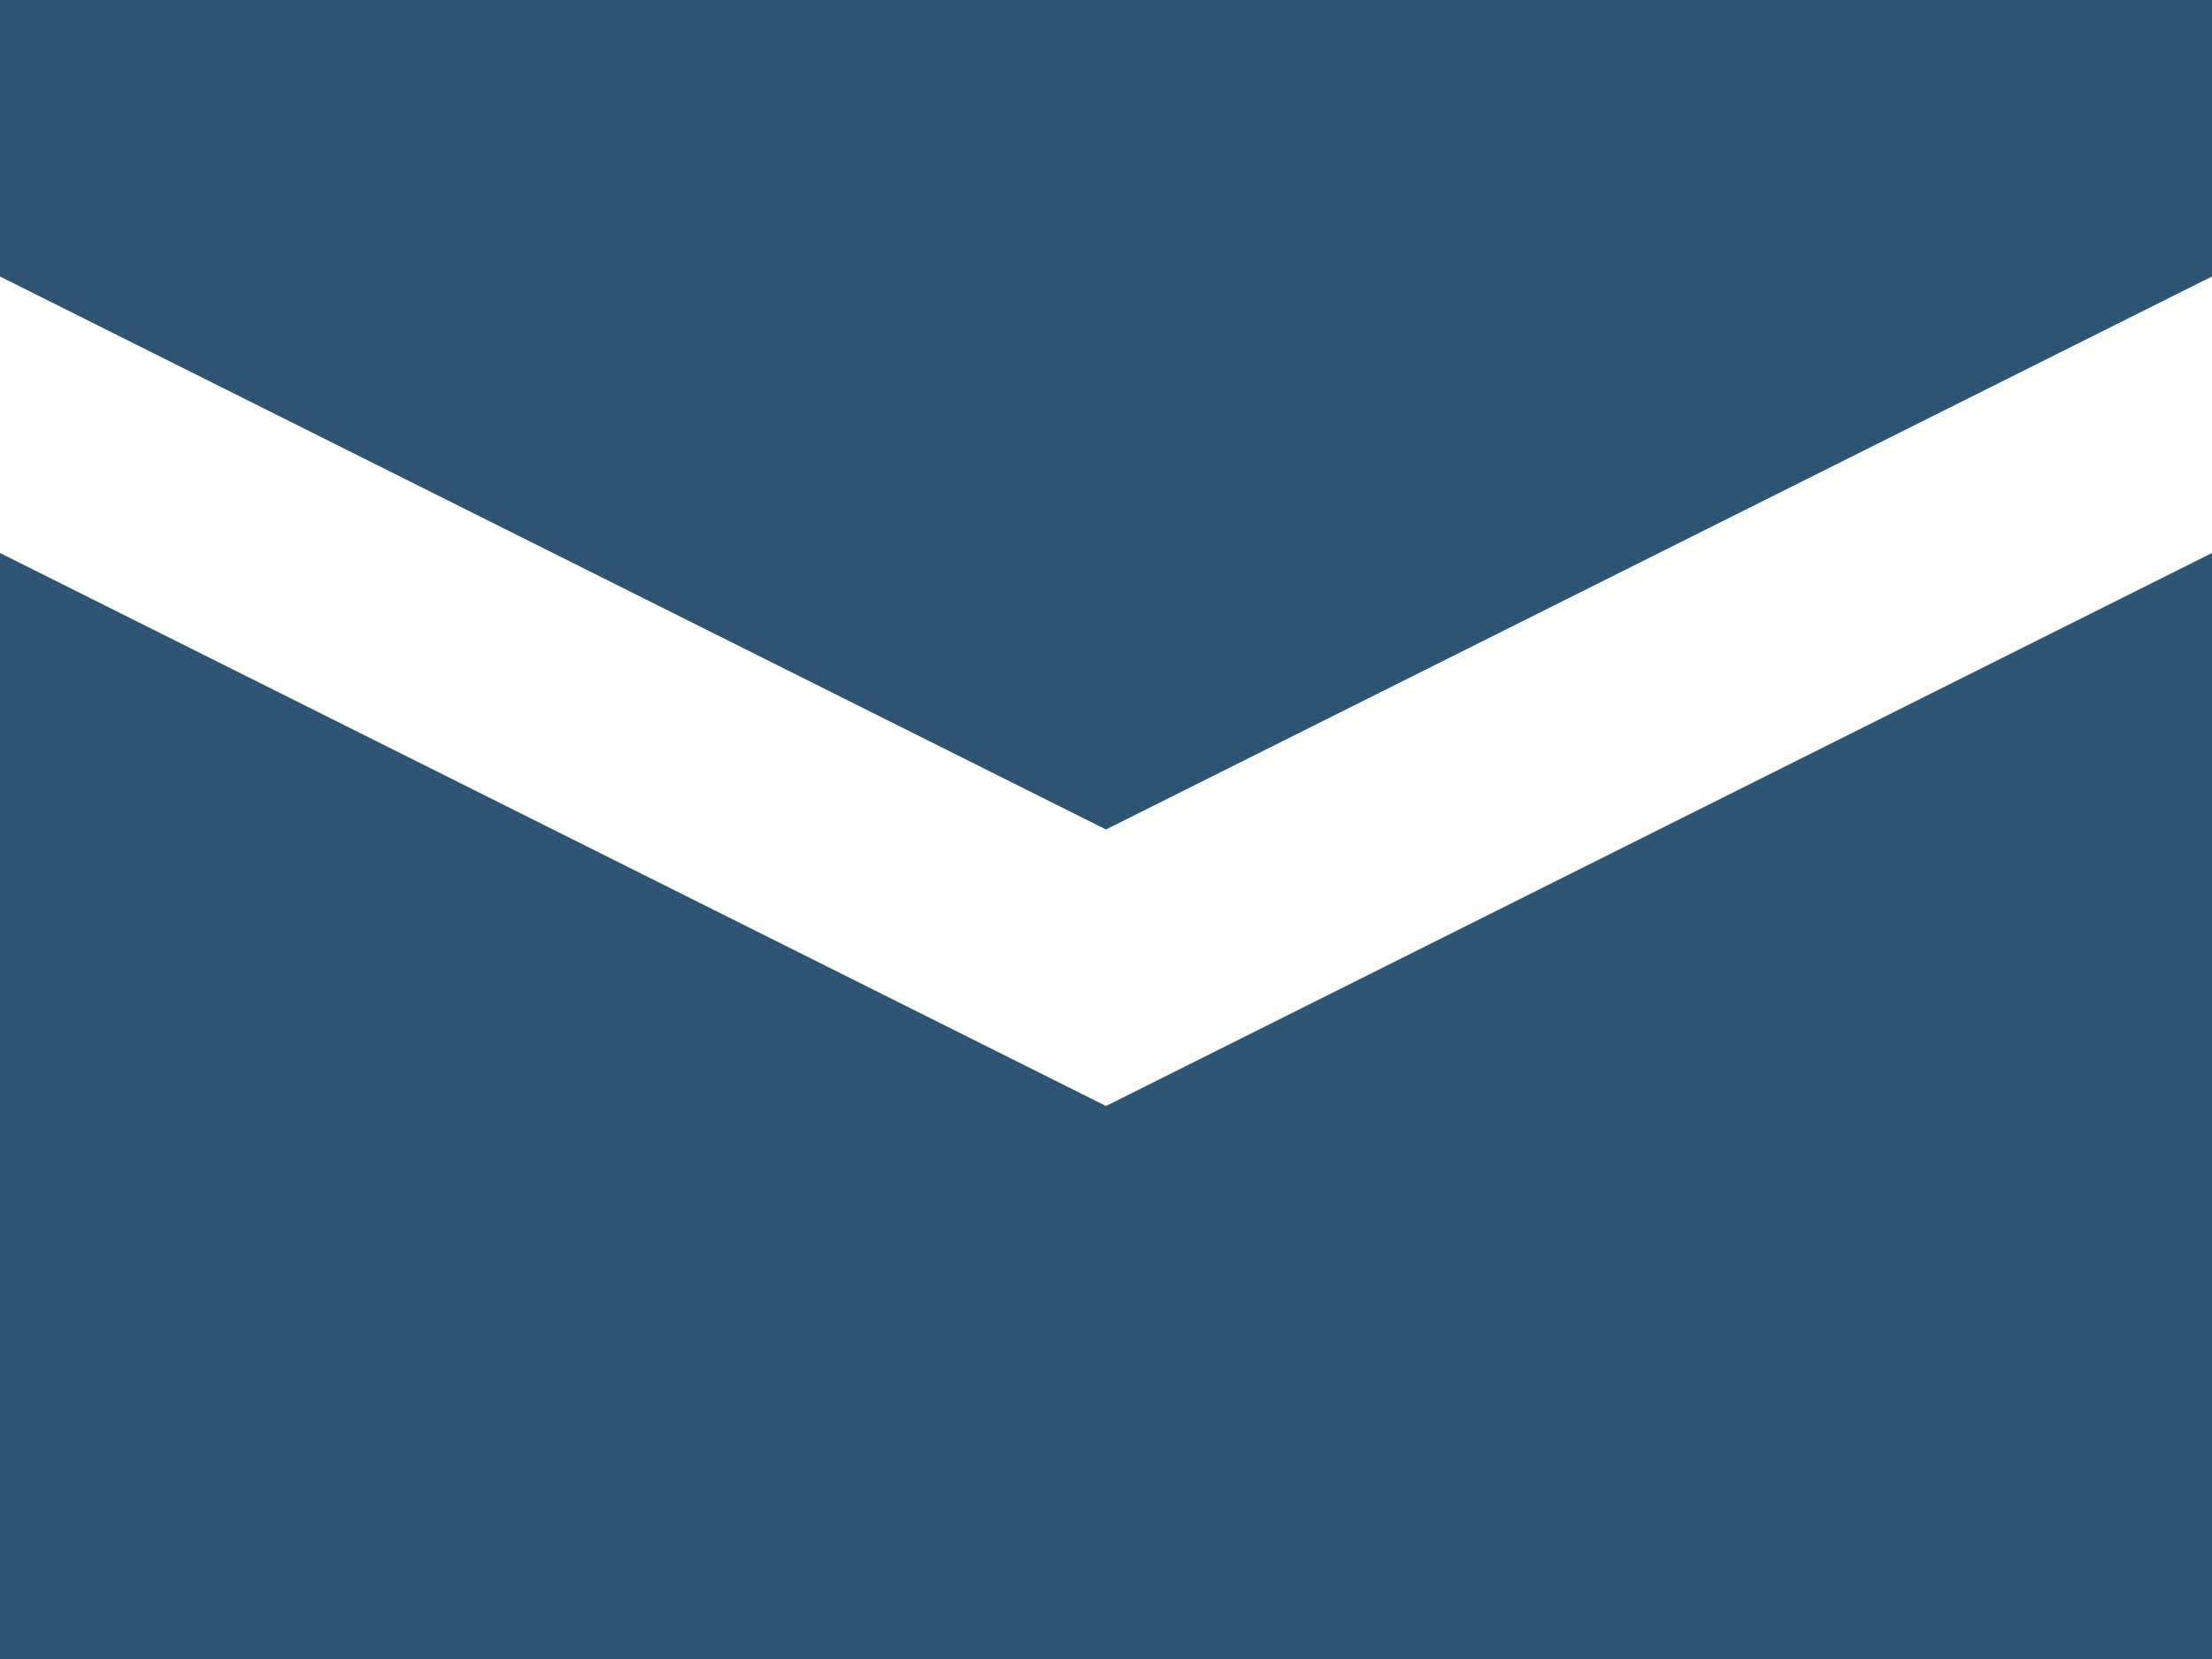
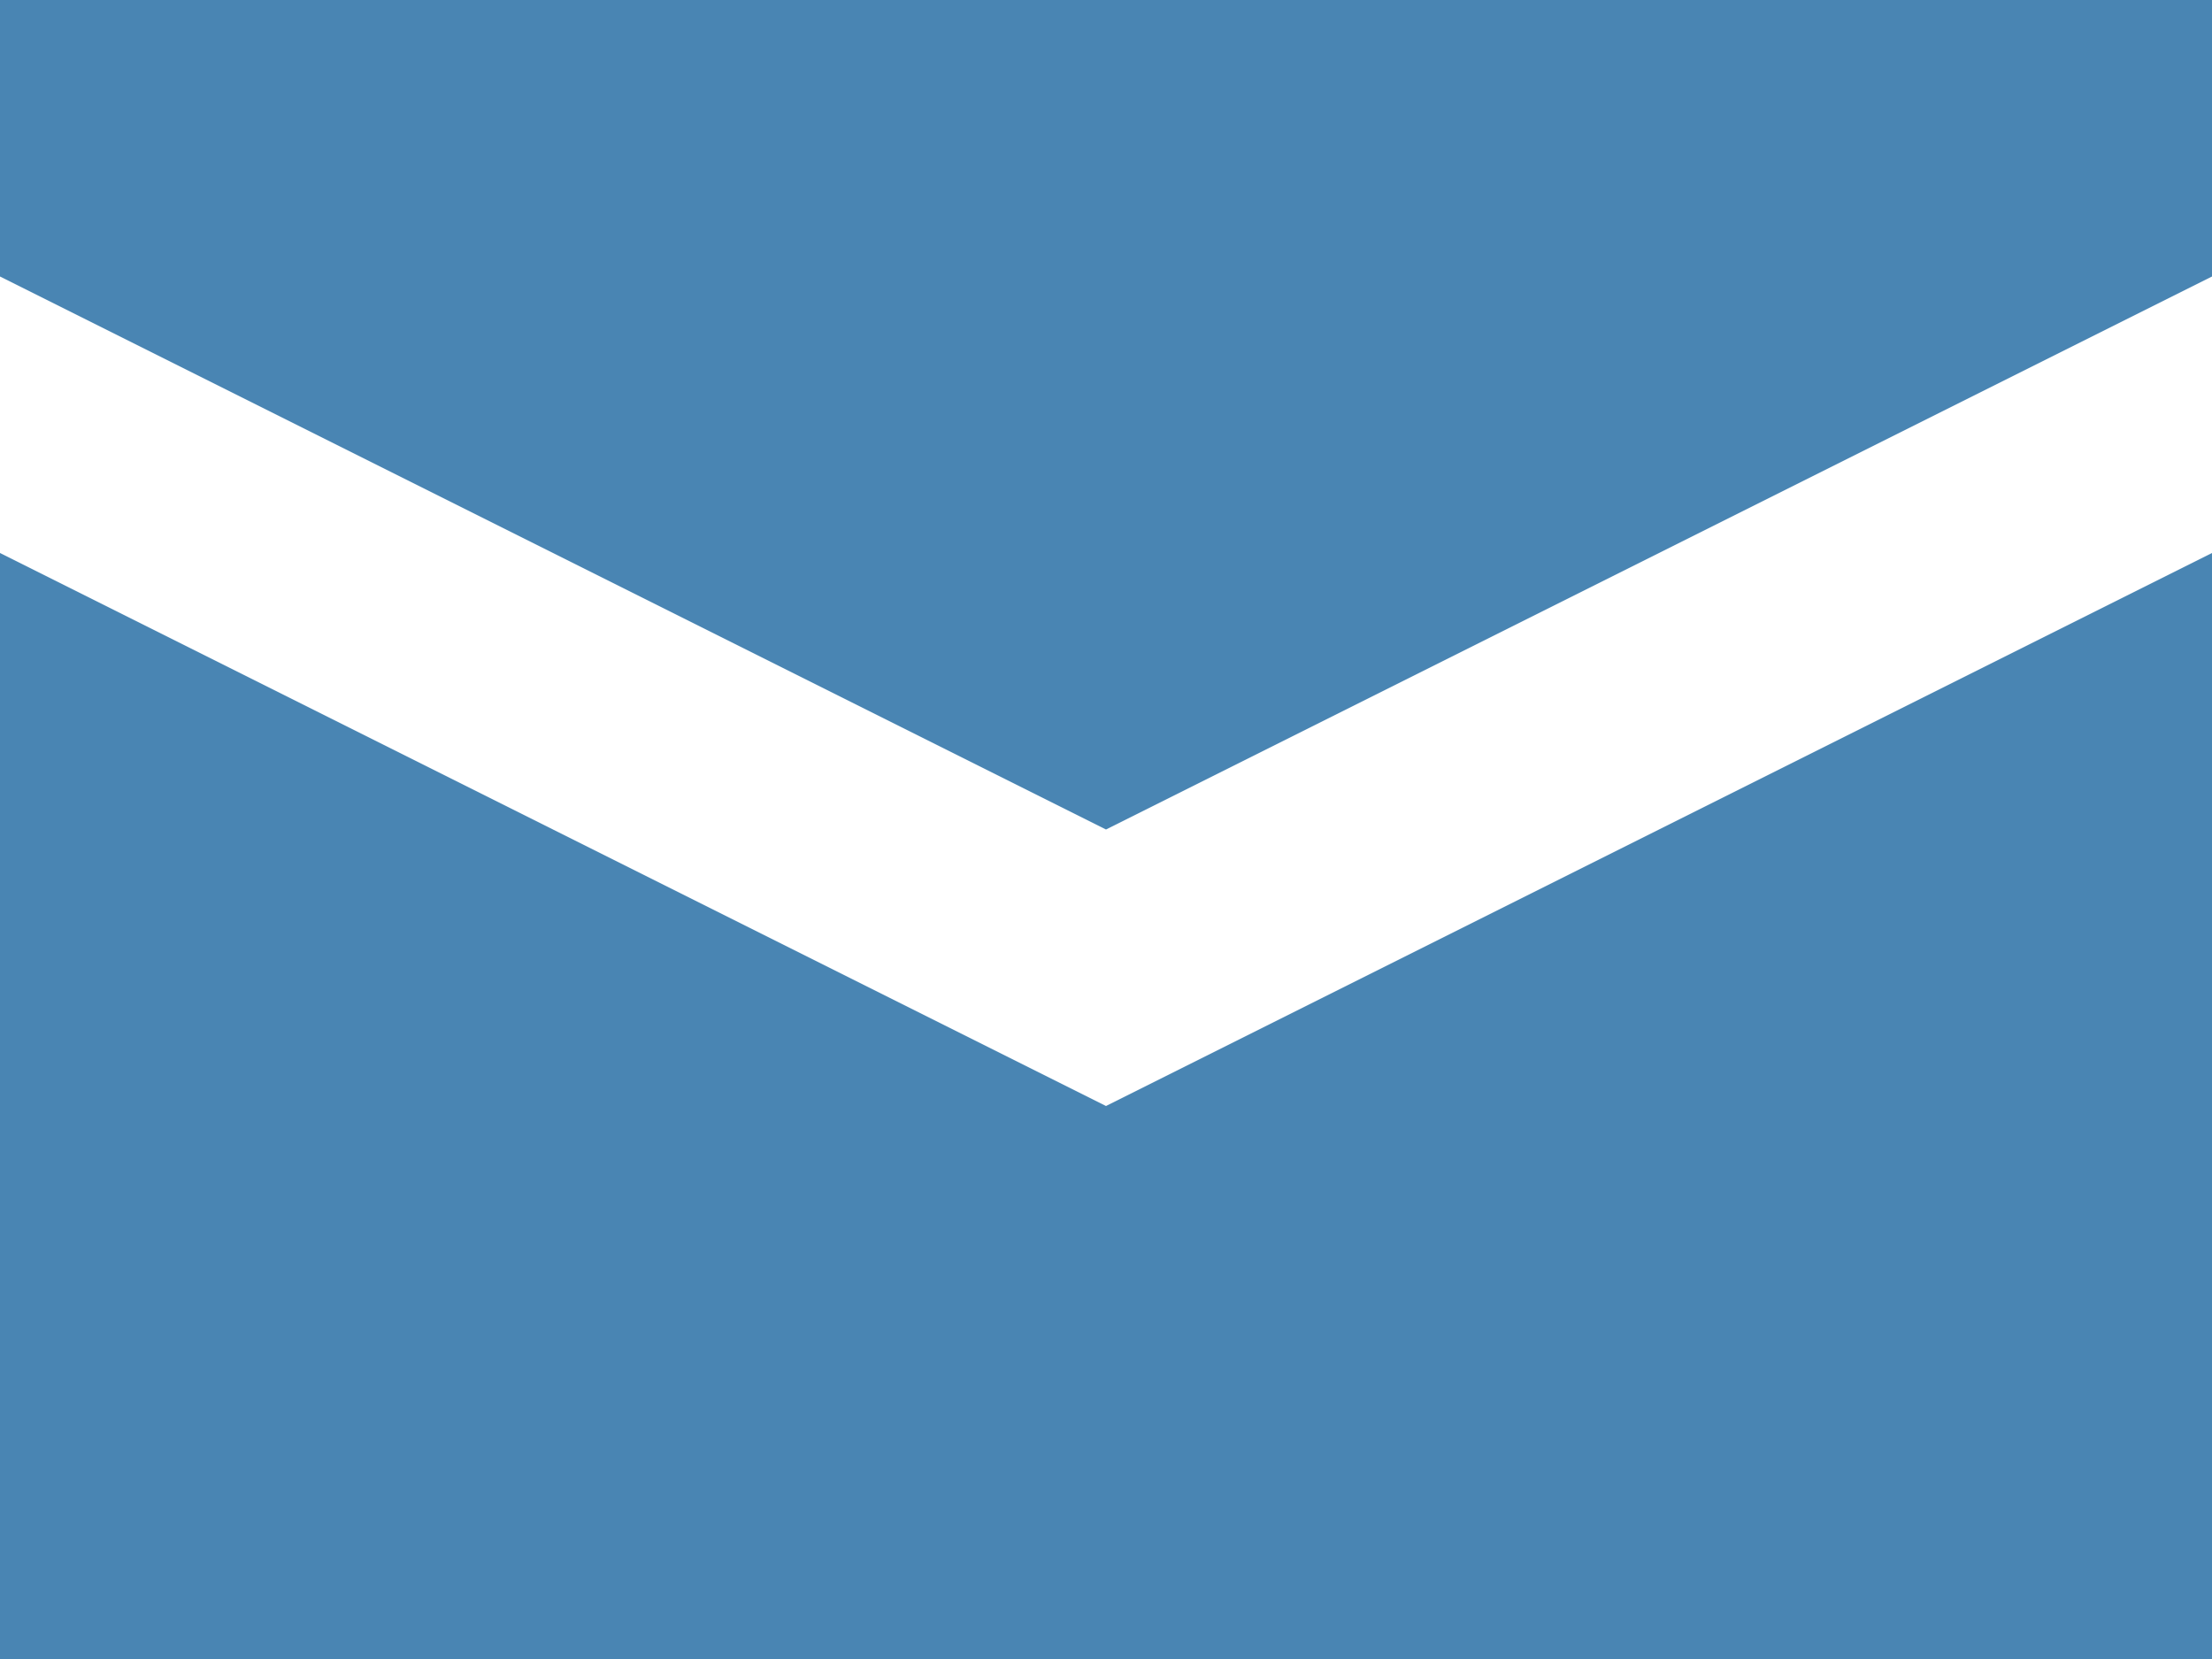
<svg xmlns="http://www.w3.org/2000/svg" id="Layer_1" data-name="Layer 1" width="64" height="48" viewBox="0 0 64 48">
  <defs>
-     <style>.cls-1{fill:#2f5572;}</style>
+     <style>.cls-1{fill:#4985b3;}</style>
  </defs>
  <path class="cls-1" d="M0,0V8L32,24,64,8V0H0ZM0,16V48H64V16L32,32Z" />
</svg>
